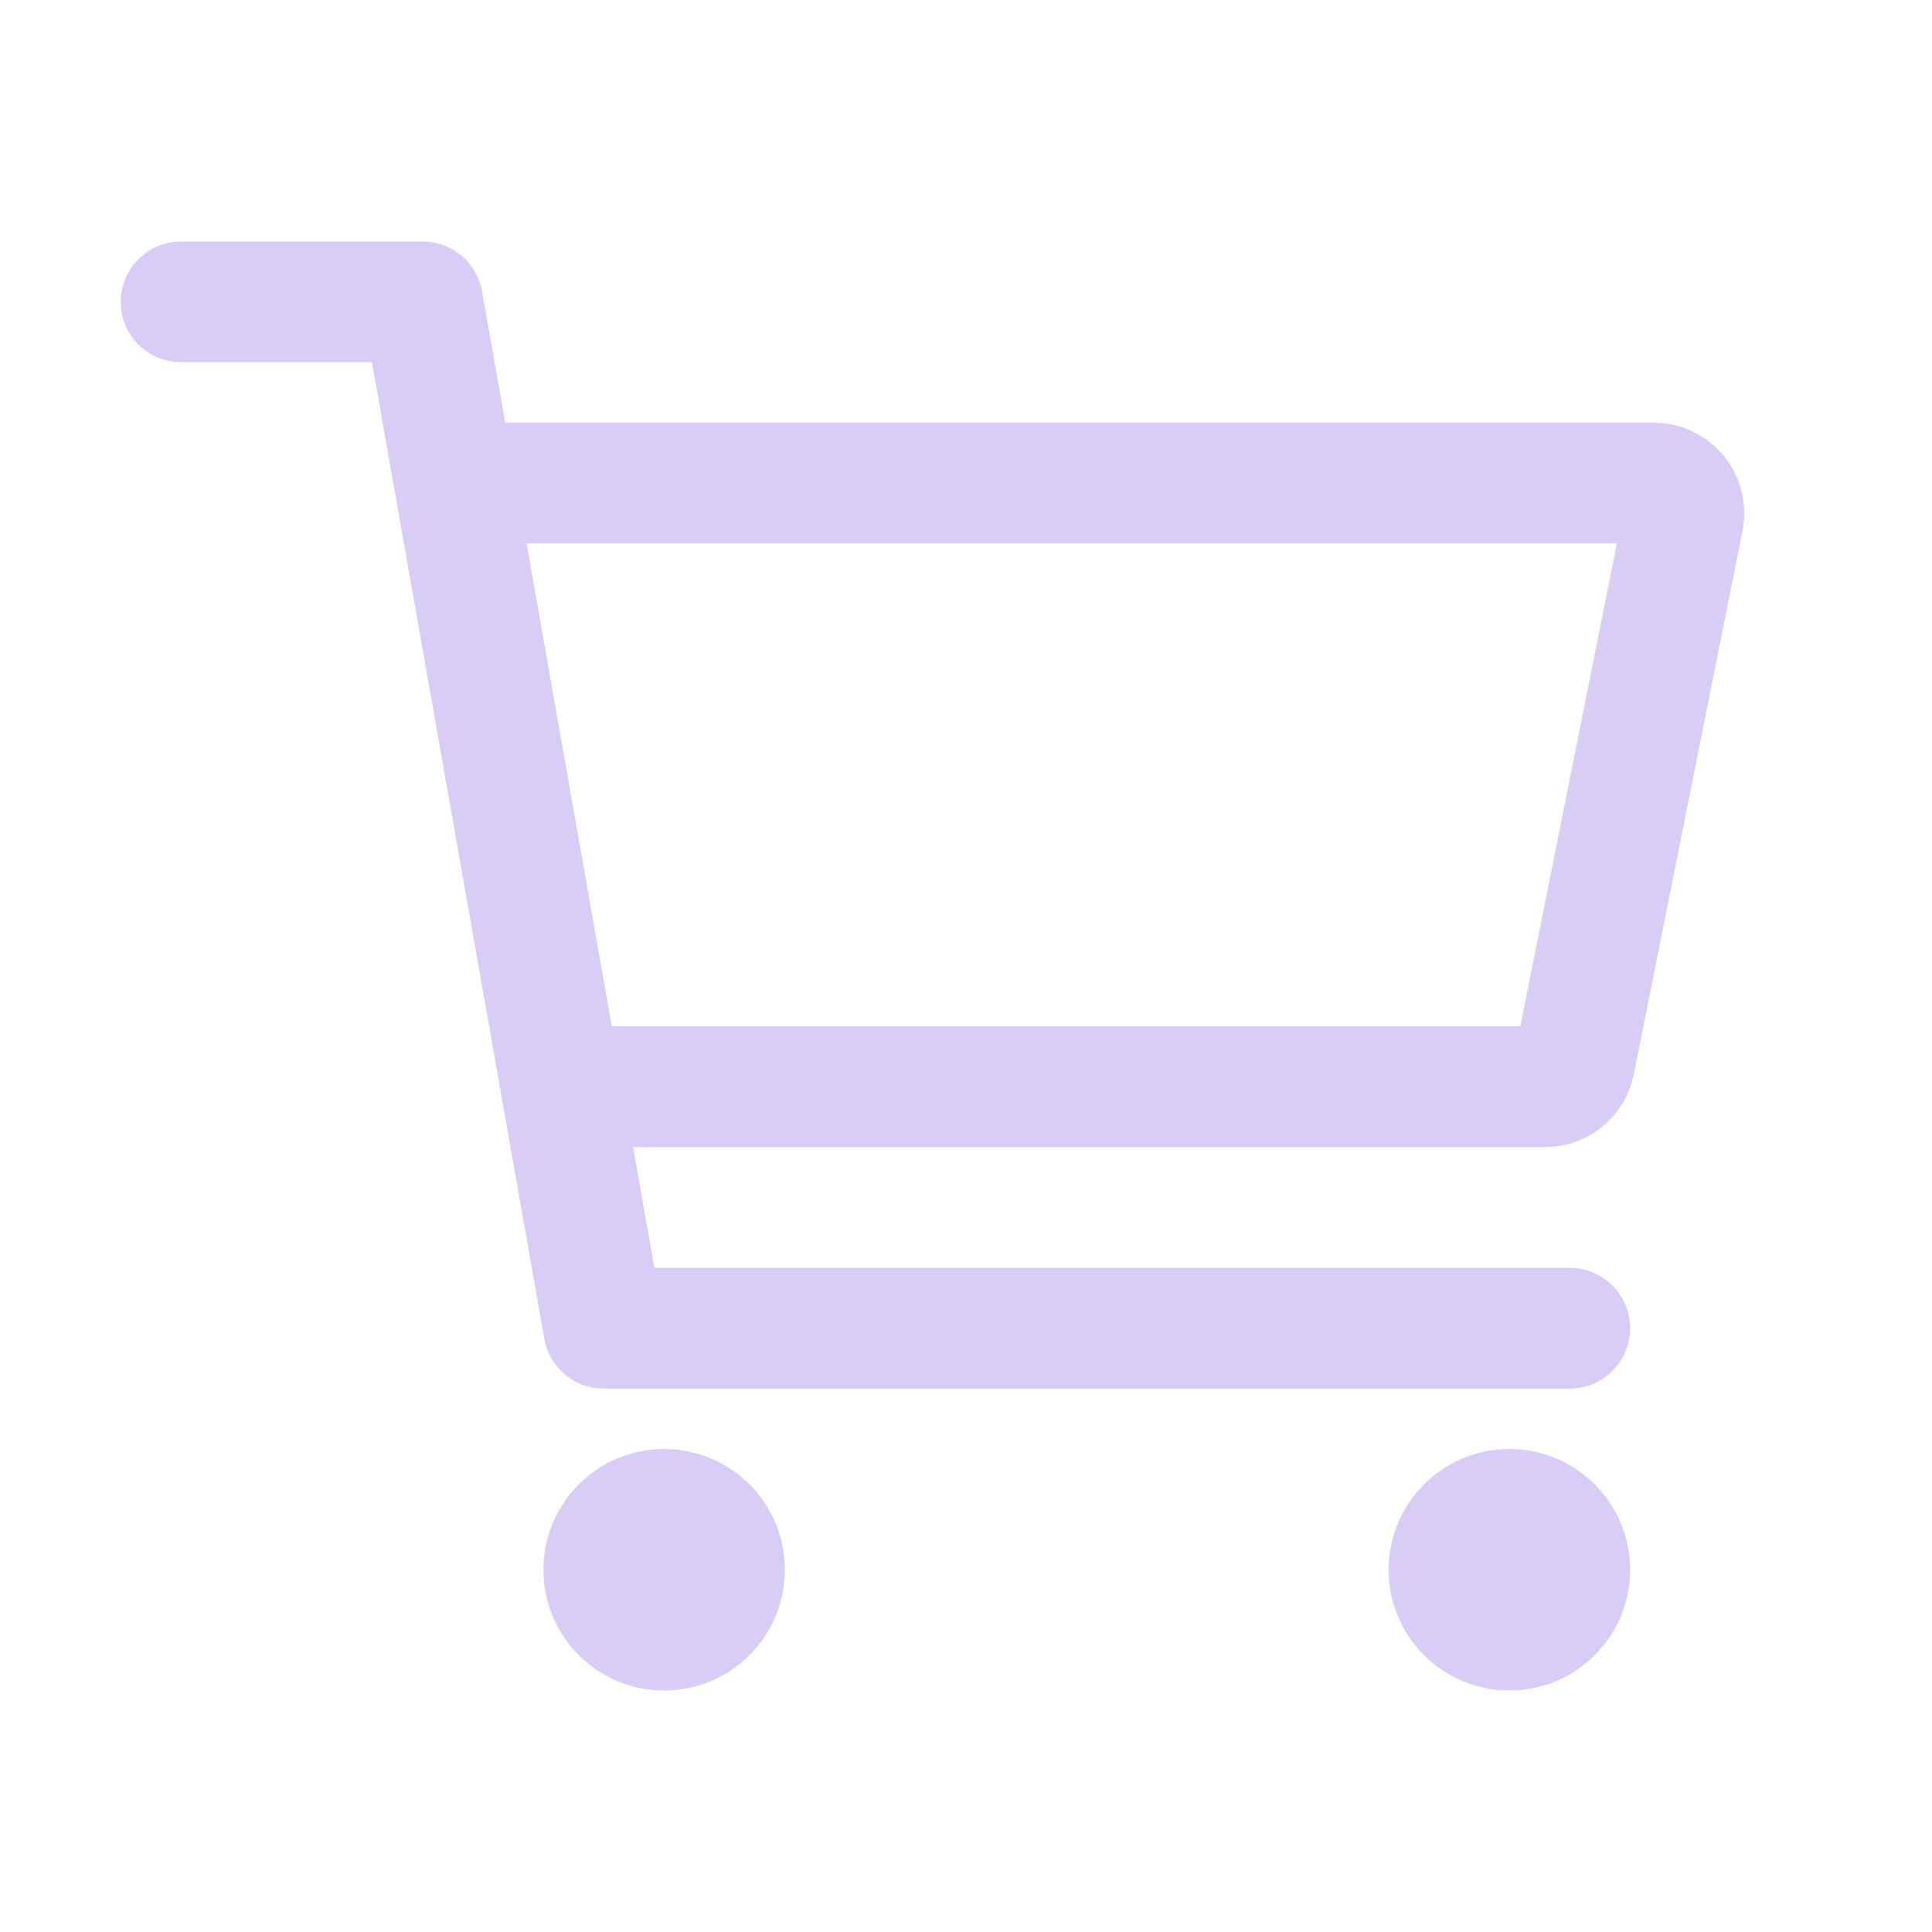
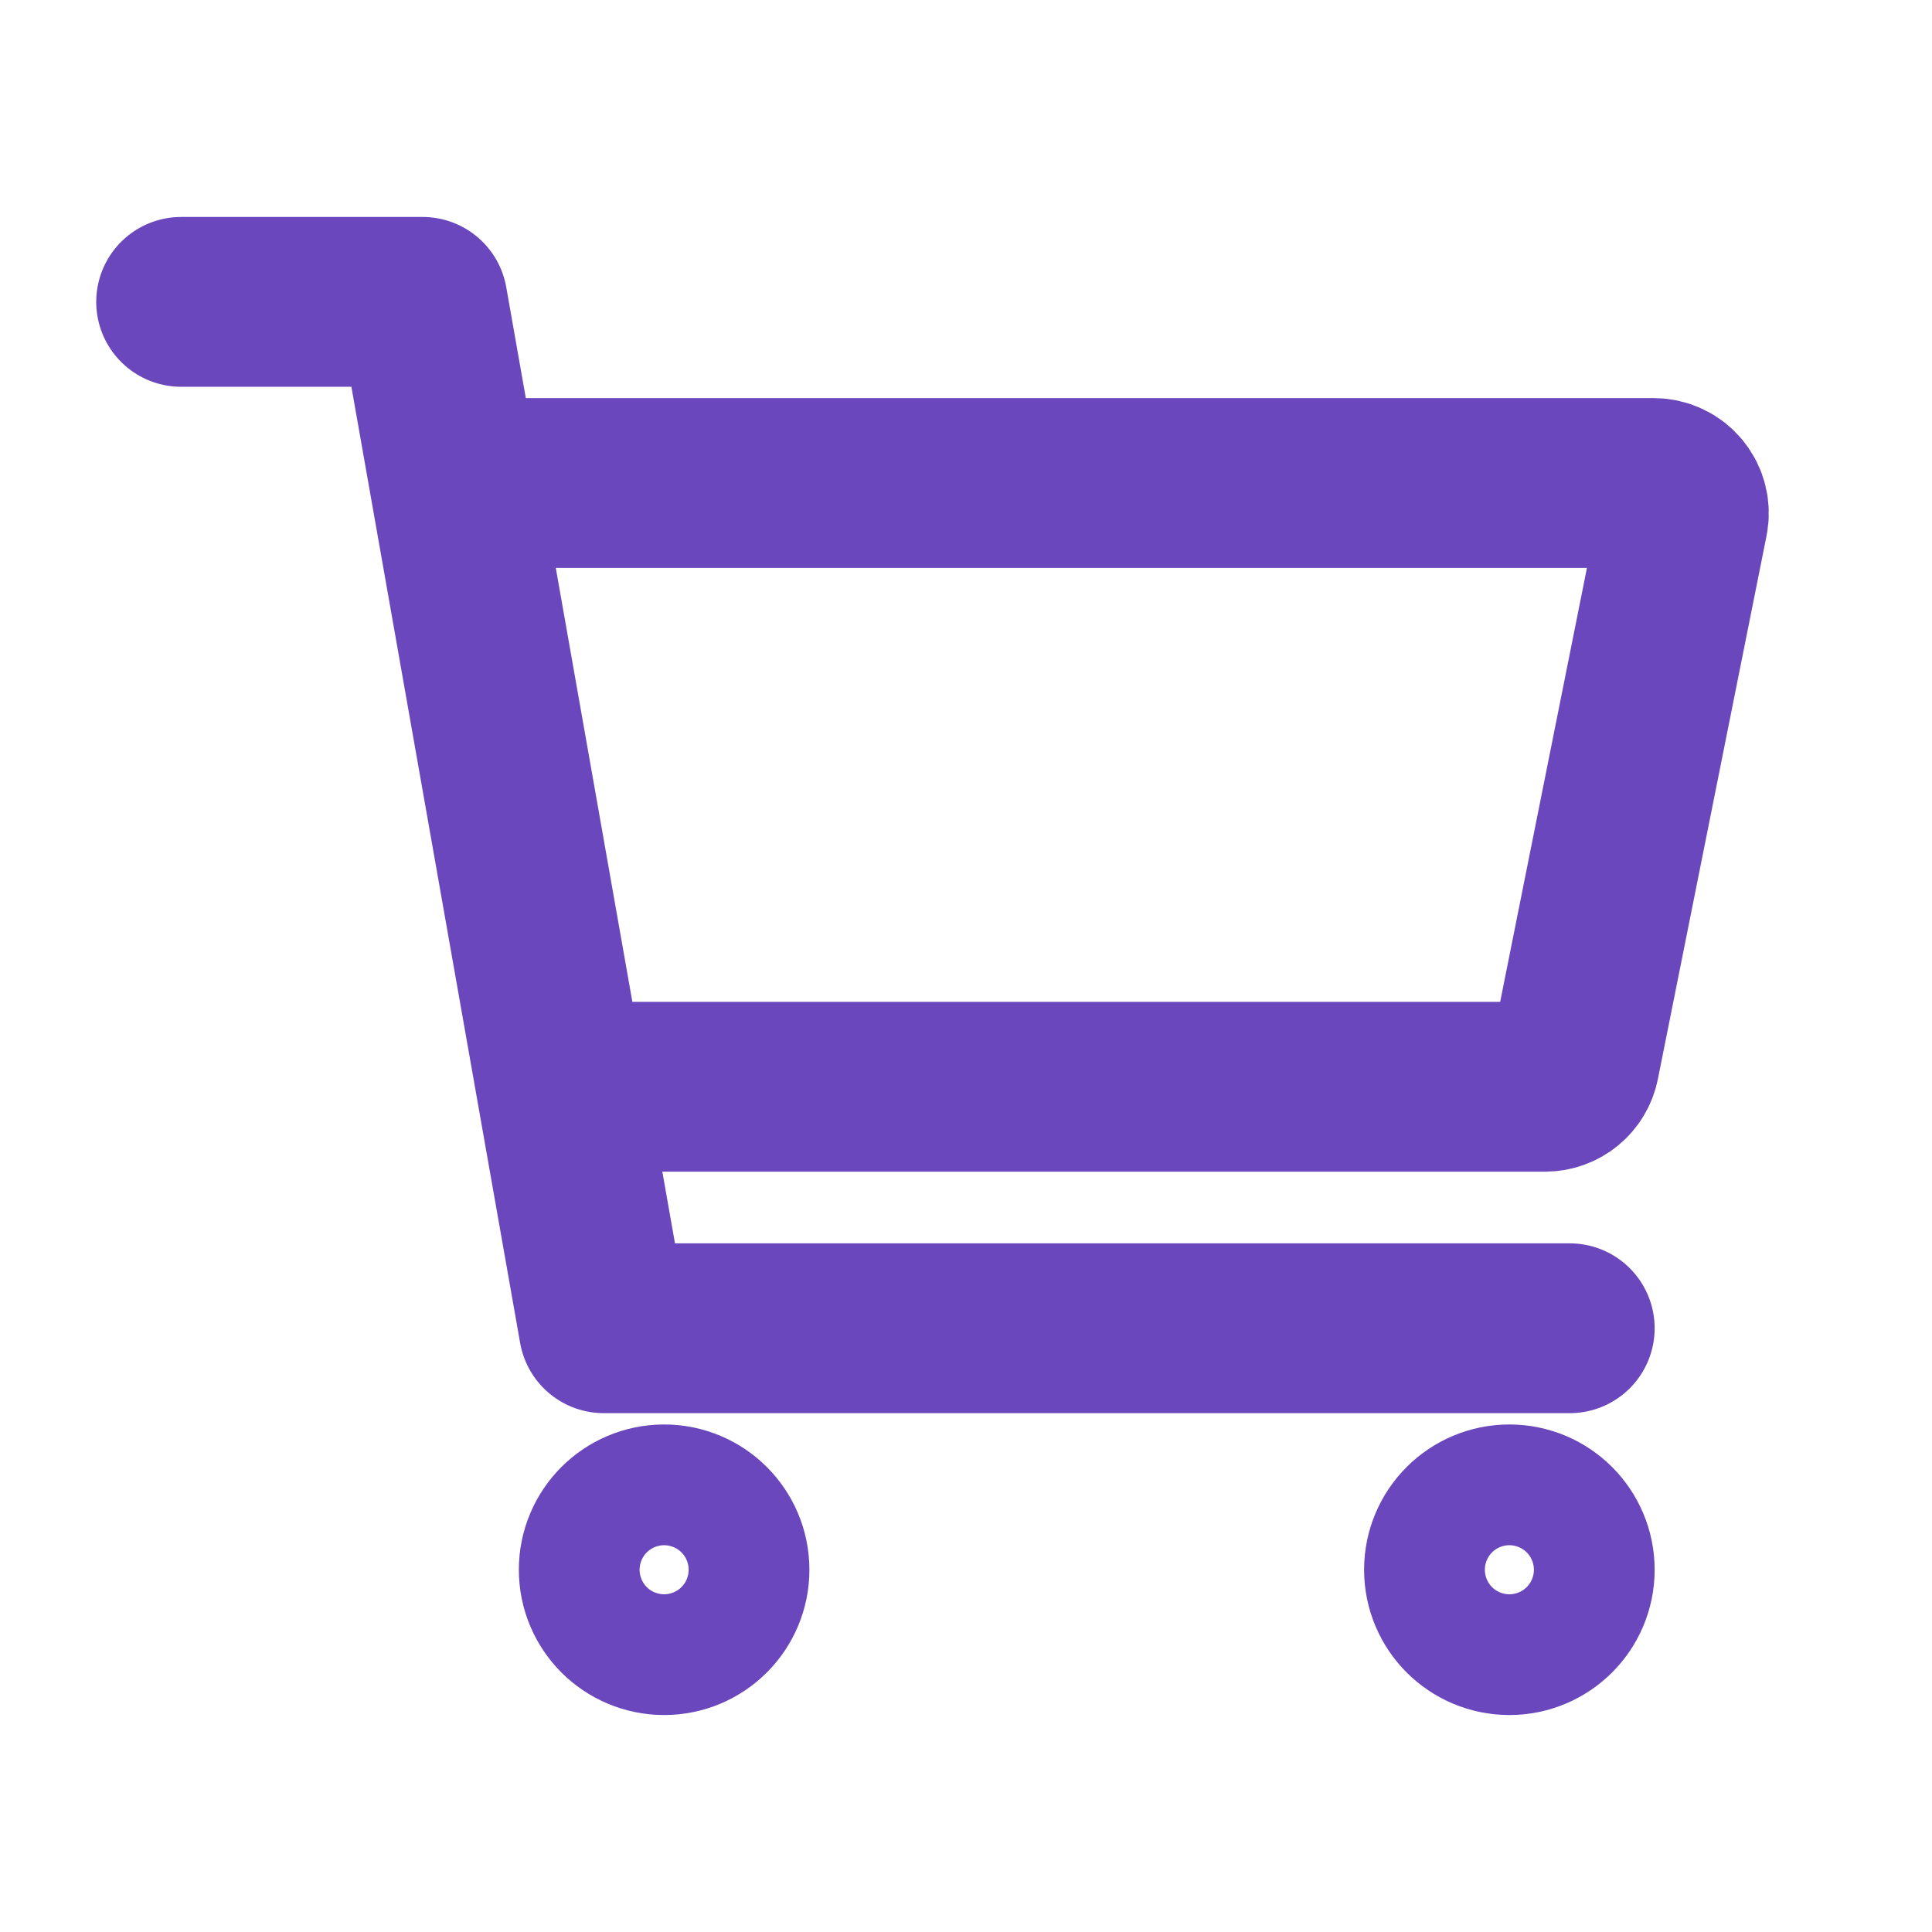
- <svg xmlns="http://www.w3.org/2000/svg" class="ionicon" viewBox="0 0 512 512">
-   <circle cx="176" cy="416" r="16" fill="none" stroke="#D9CDF7" stroke-linecap="round" stroke-linejoin="round" stroke-width="32" />
-   <circle cx="400" cy="416" r="16" fill="none" stroke="#D9CDF7" stroke-linecap="round" stroke-linejoin="round" stroke-width="32" />
-   <path fill="none" stroke="#D9CDF7" stroke-linecap="round" stroke-linejoin="round" stroke-width="32" d="M48 80h64l48 272h256" />
-   <path d="M160 288h249.44a8 8 0 007.85-6.43l28.8-144a8 8 0 00-7.85-9.57H128" fill="none" stroke="#D9CDF7" stroke-linecap="round" stroke-linejoin="round" stroke-width="32" />
+ <svg xmlns="http://www.w3.org/2000/svg" width="512" height="512" viewBox="0 0 512 512" fill="none">
+   <path d="M176 432C184.837 432 192 424.837 192 416C192 407.163 184.837 400 176 400C167.163 400 160 407.163 160 416C160 424.837 167.163 432 176 432Z" stroke="#6B47BD" stroke-width="45" stroke-linecap="round" stroke-linejoin="round" />
+   <path d="M400 432C408.837 432 416 424.837 416 416C416 407.163 408.837 400 400 400C391.163 400 384 407.163 384 416C384 424.837 391.163 432 400 432Z" stroke="#6B47BD" stroke-width="45" stroke-linecap="round" stroke-linejoin="round" />
+   <path d="M48 80H112L160 352H416" stroke="#6B47BD" stroke-width="45" stroke-linecap="round" stroke-linejoin="round" />
+   <path d="M160 288H409.44C411.29 288.001 413.084 287.361 414.515 286.189C415.946 285.016 416.927 283.384 417.29 281.57L446.09 137.57C446.322 136.409 446.294 135.211 446.007 134.062C445.72 132.913 445.182 131.842 444.431 130.926C443.68 130.011 442.735 129.273 441.664 128.767C440.594 128.261 439.424 127.999 438.24 128H128" stroke="#6B47BD" stroke-width="45" stroke-linecap="round" stroke-linejoin="round" />
</svg>
